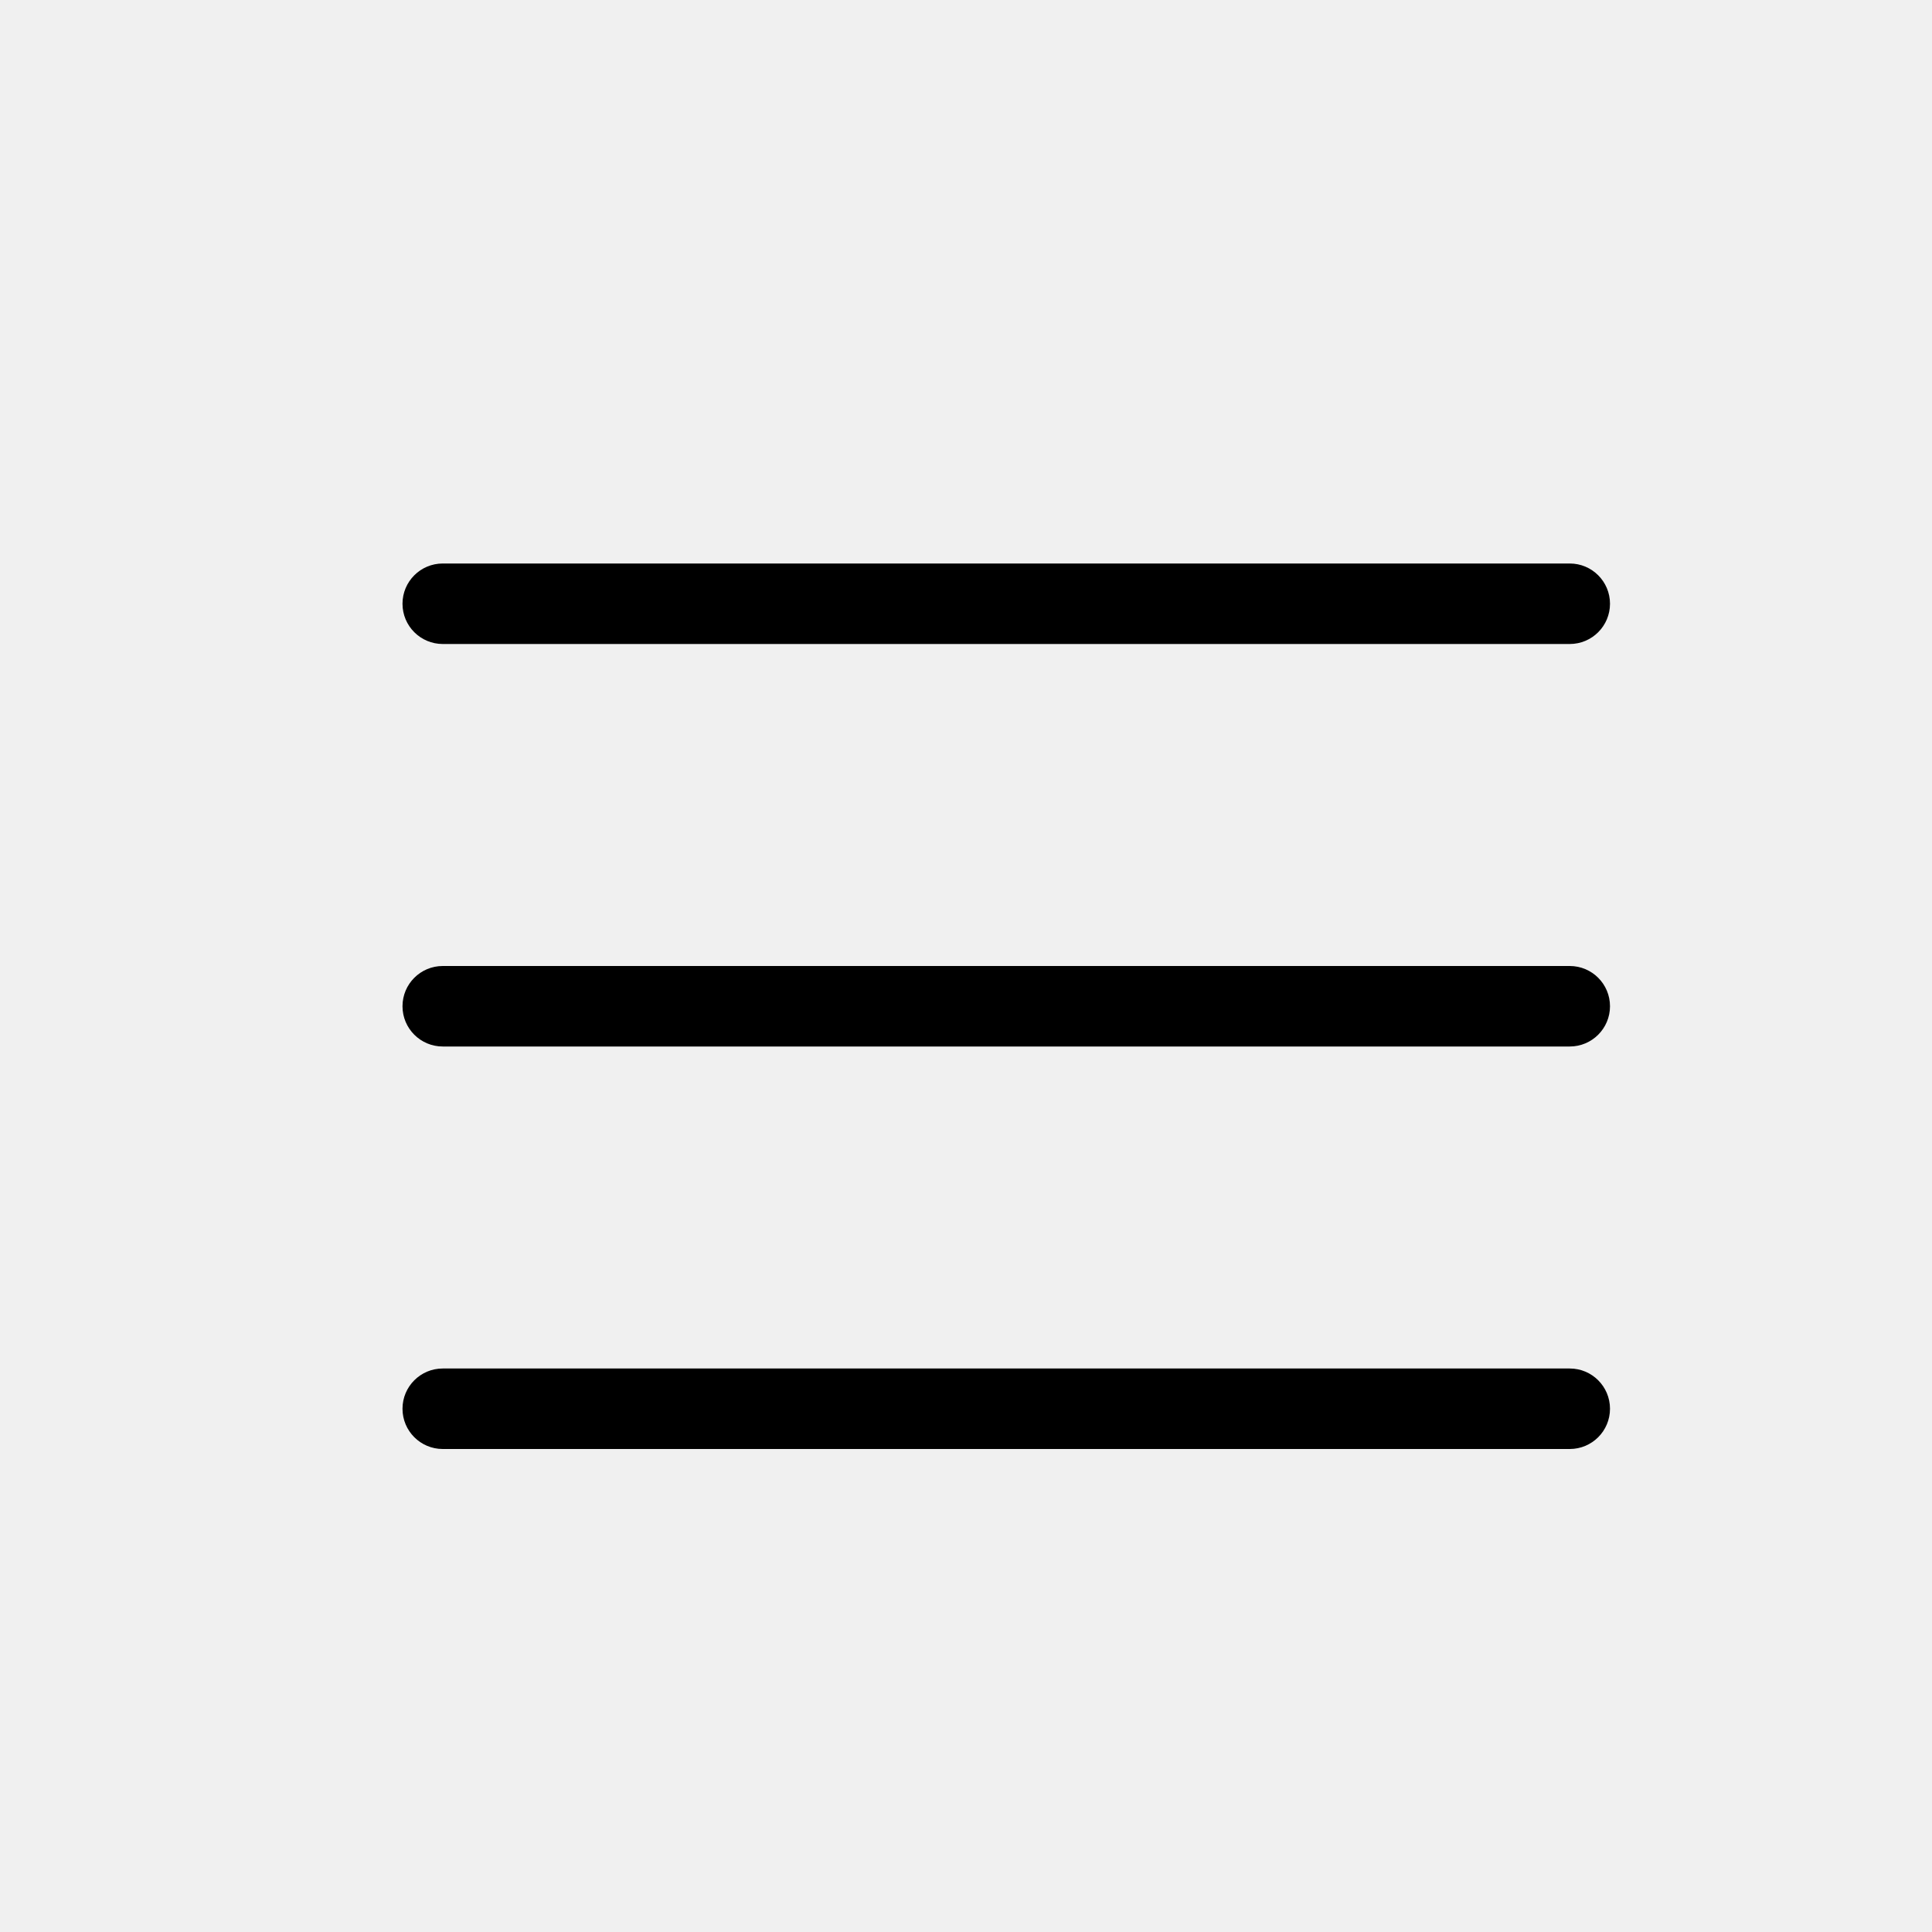
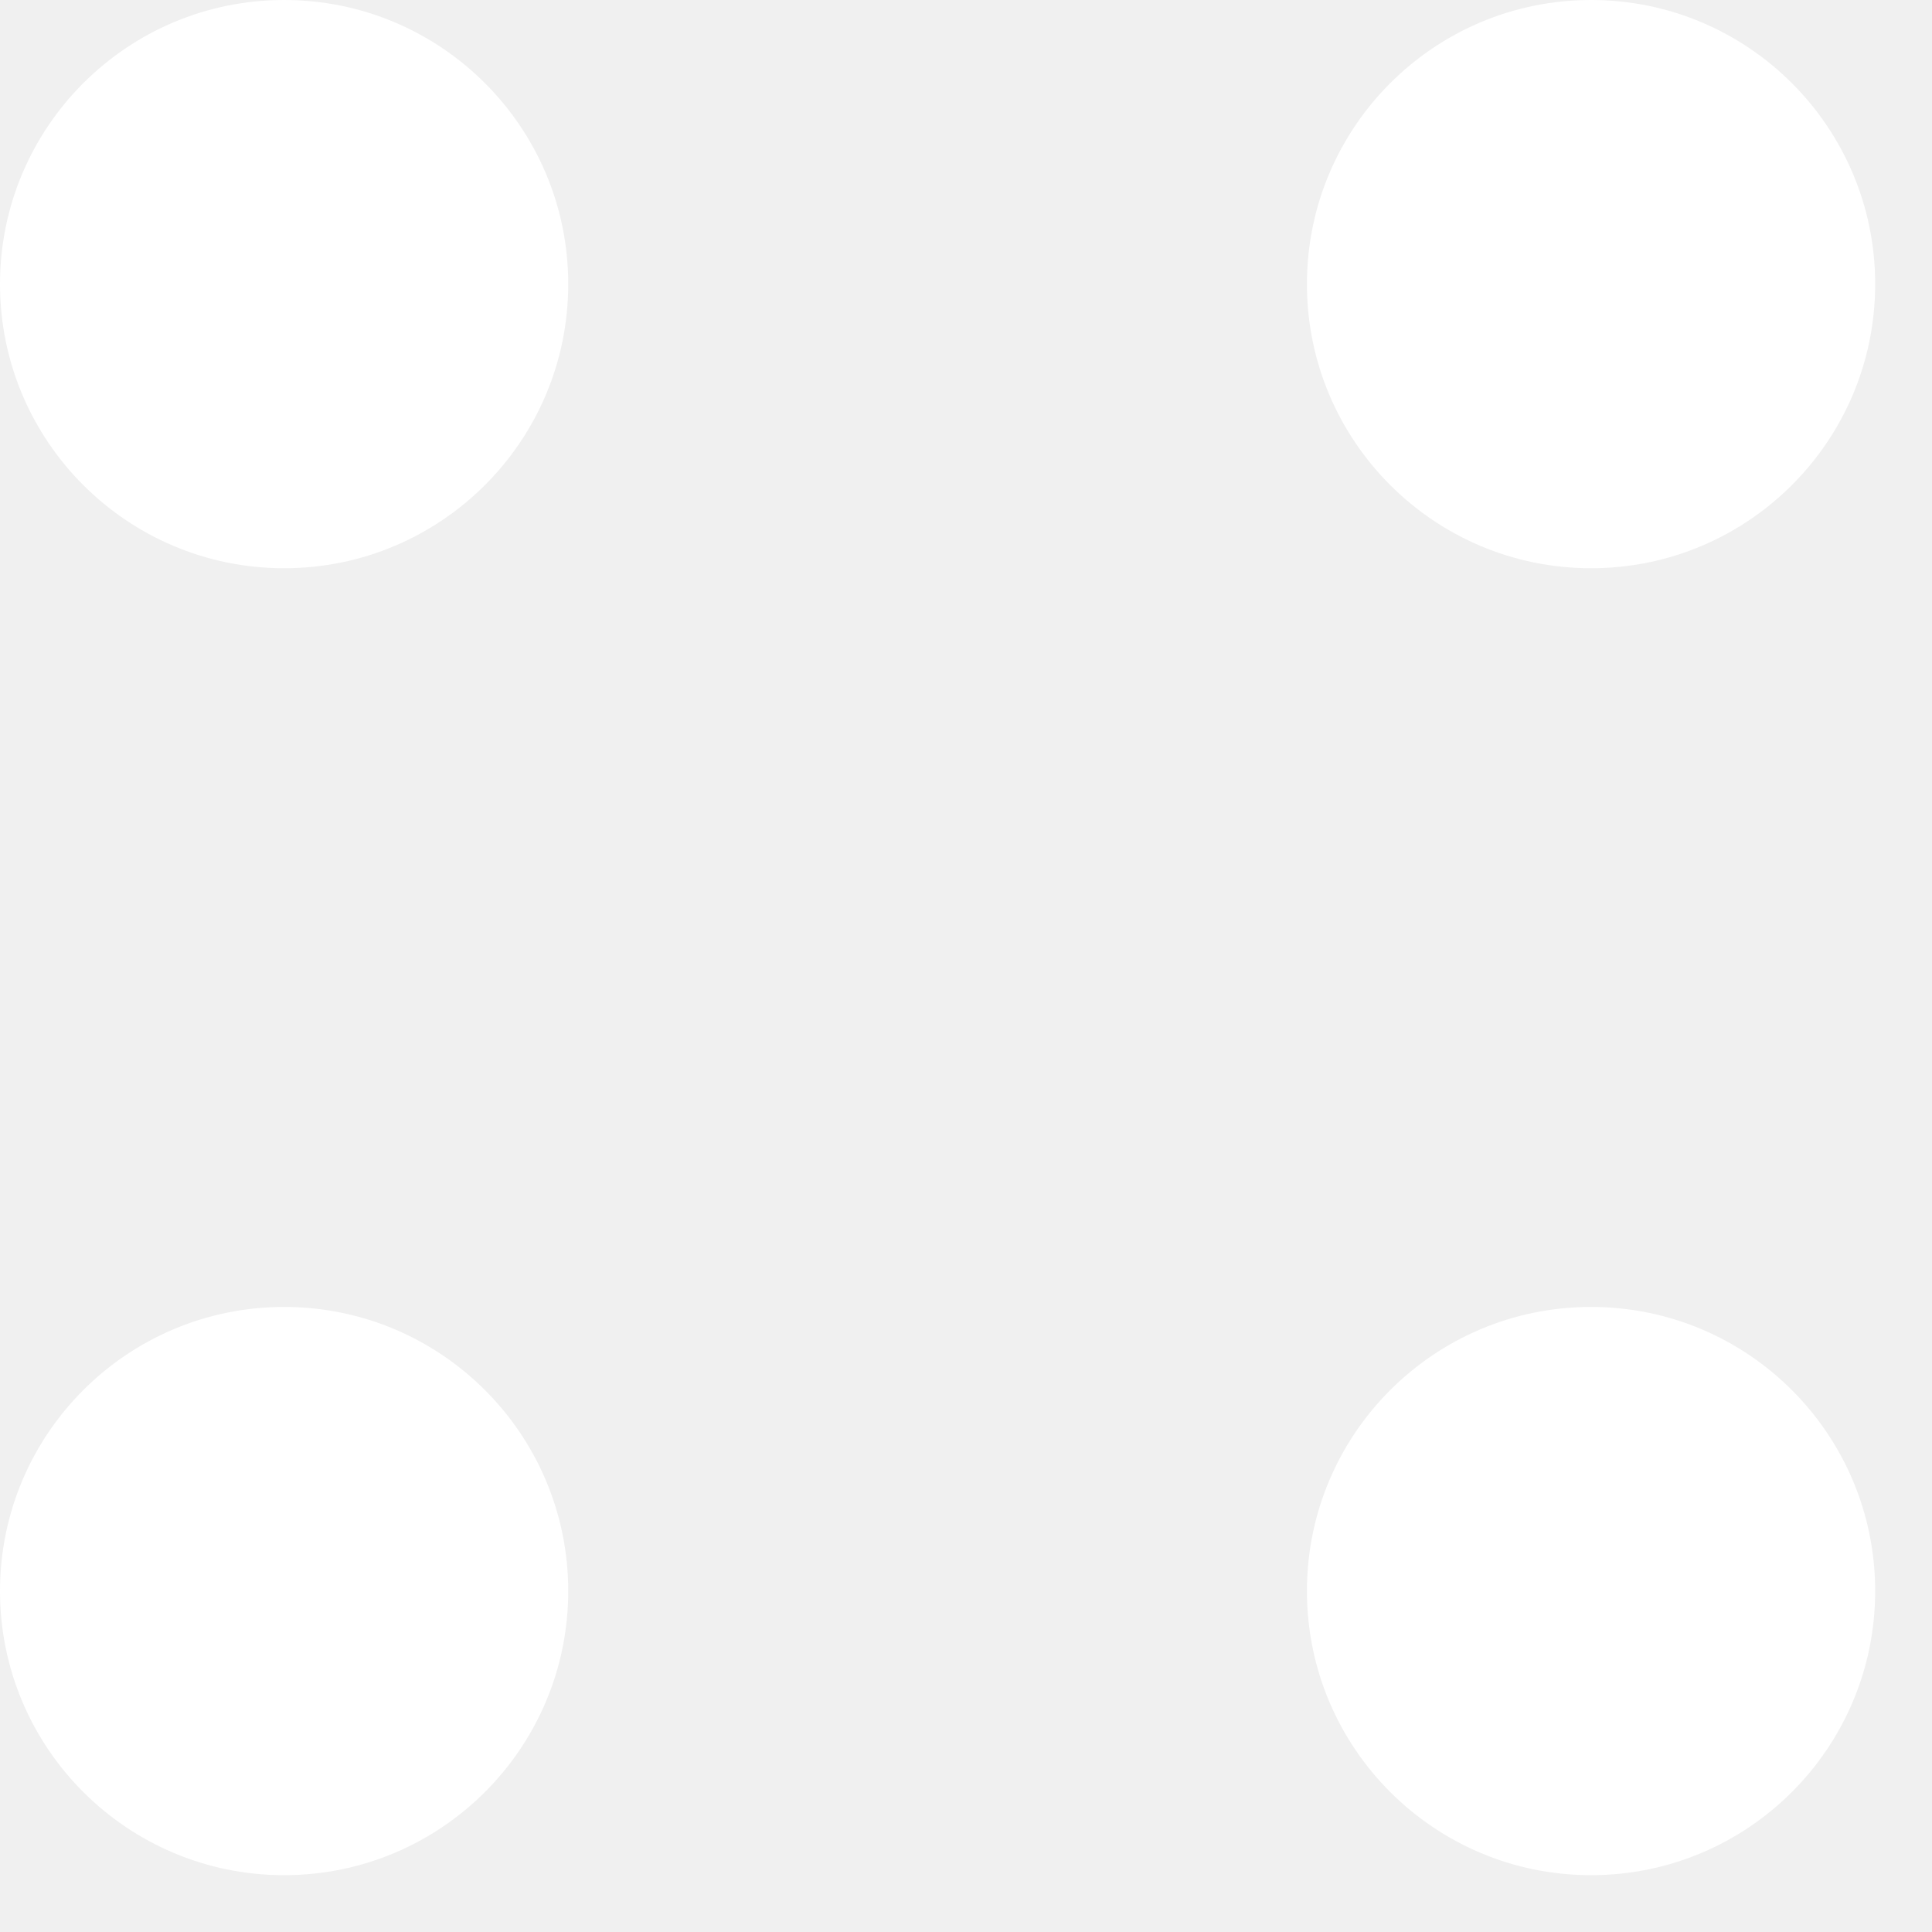
- <svg xmlns="http://www.w3.org/2000/svg" id="Layer_2" height="512" viewBox="0 0 24 24" width="512" data-name="Layer 2">
-   <path d="m5.5 8h14a.5.5 0 0 0 0-1h-14a.5.5 0 0 0 0 1z" />
-   <path d="m19.5 12h-14a.5.5 0 0 0 0 1h14a.5.5 0 0 0 0-1z" />
-   <path d="m19.5 17h-14a.5.5 0 0 0 0 1h14a.5.5 0 0 0 0-1z" />
+ <svg xmlns="http://www.w3.org/2000/svg" width="17" height="17" viewBox="0 0 17 17" fill="none">
+   <circle cx="2.5" cy="2.5" r="2.5" fill="white" />
+   <circle cx="14" cy="2.5" r="2.5" fill="white" />
+   <circle cx="2.5" cy="14" r="2.5" fill="white" />
+   <circle cx="14" cy="14" r="2.5" fill="white" />
</svg>
